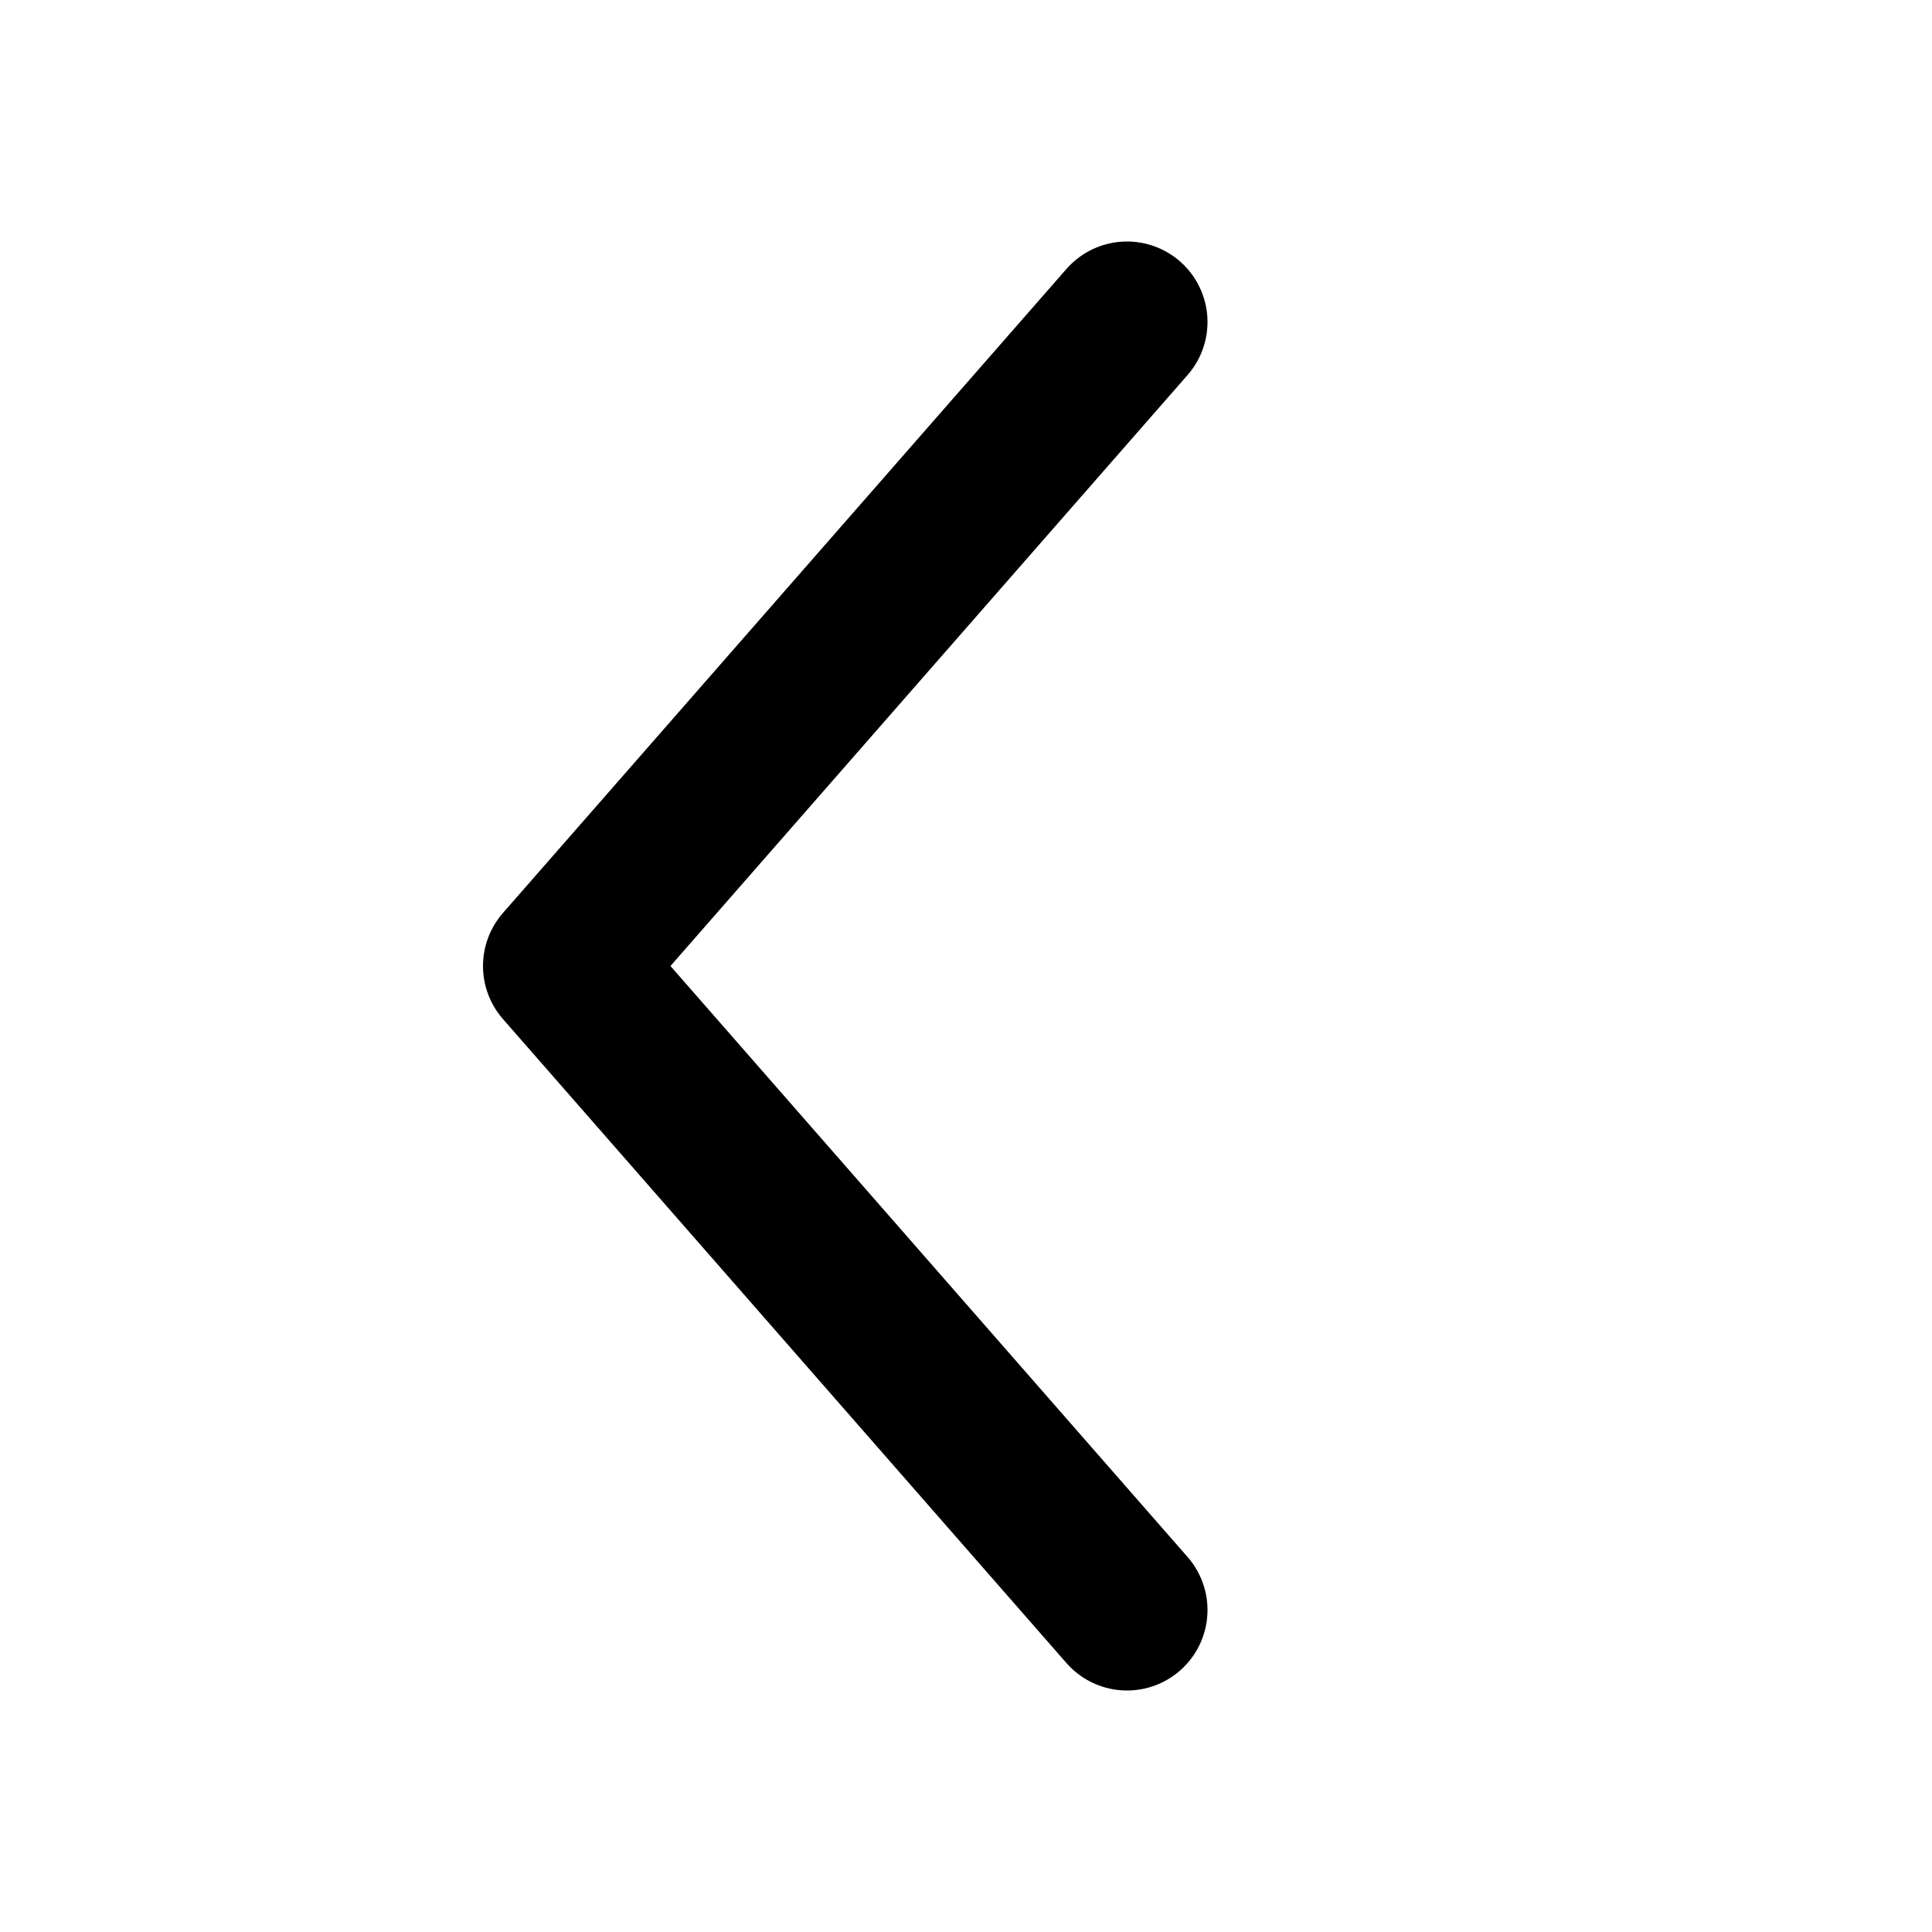
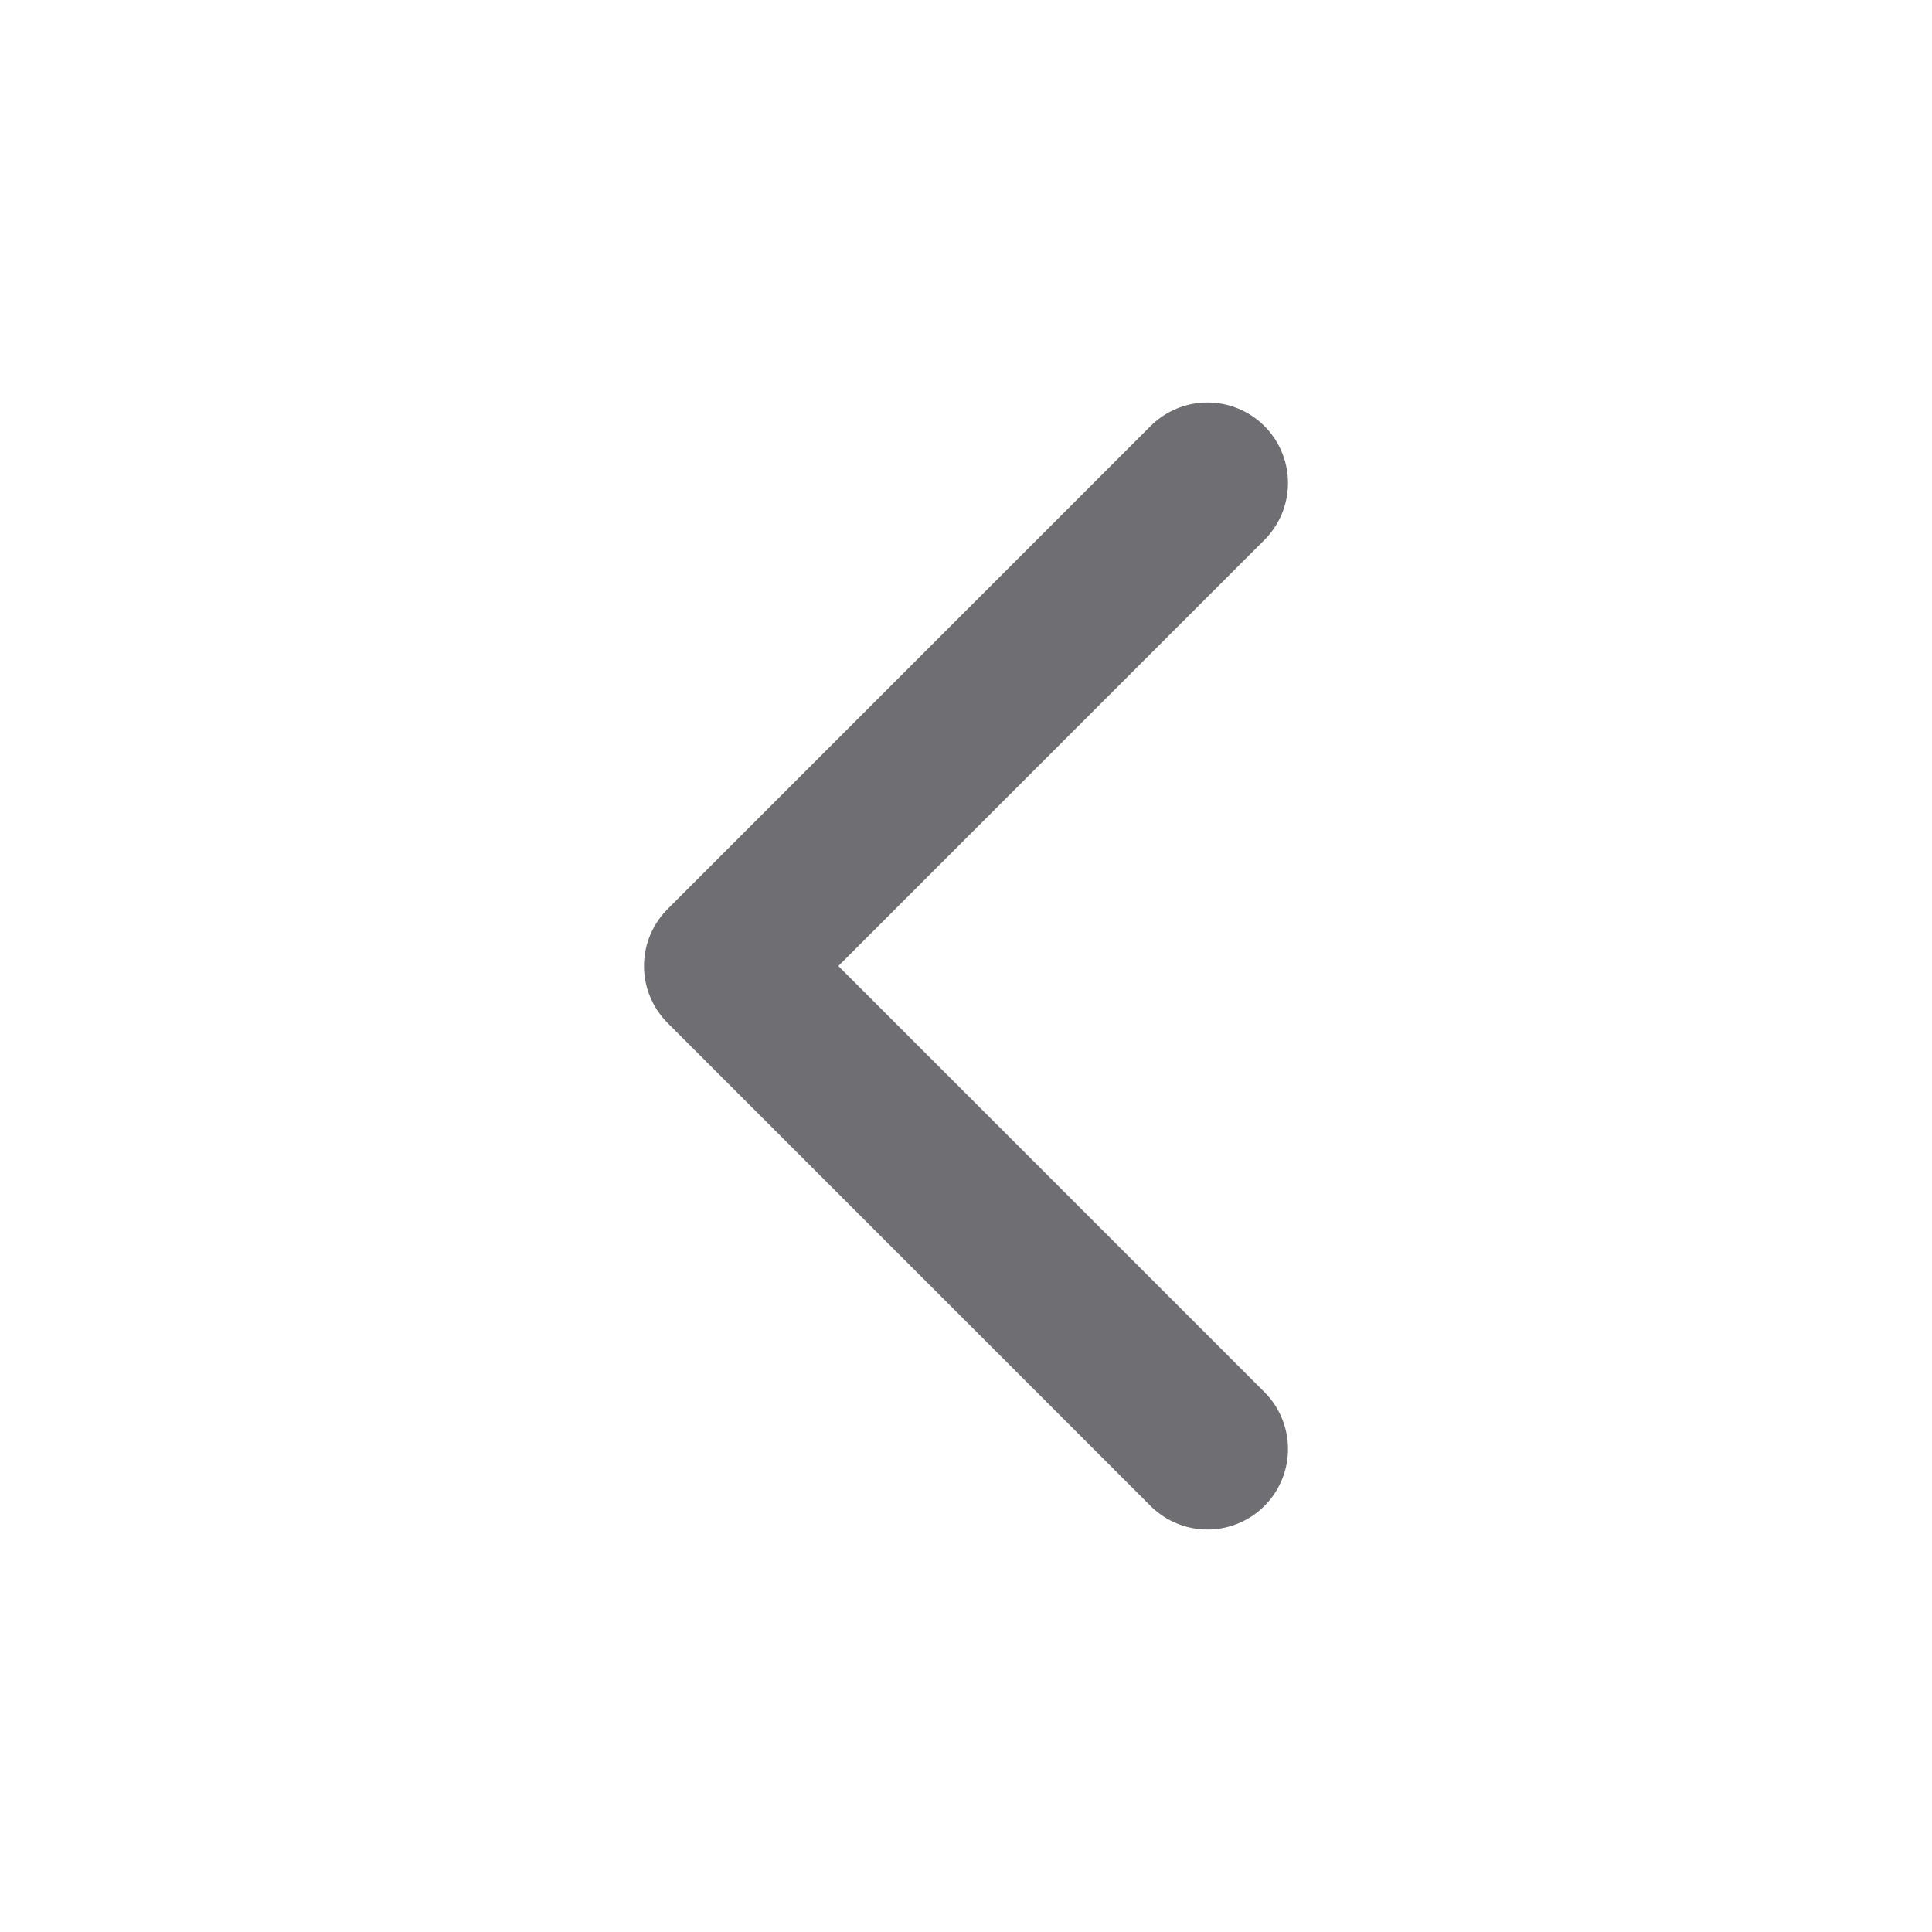
- <svg xmlns="http://www.w3.org/2000/svg" width="48" height="48" viewBox="0 0 48 48" fill="none">
-   <path d="M28 8L14 24L28 40" stroke="currentColor" stroke-width="4" stroke-linecap="round" stroke-linejoin="round" />
+ <svg xmlns="http://www.w3.org/2000/svg" width="24" height="24" viewBox="0 0 24 24" fill="none">
+   <path d="M15 18l-6-6 6-6" stroke="#6E6E73" stroke-width="2" stroke-linecap="round" stroke-linejoin="round" />
</svg>
